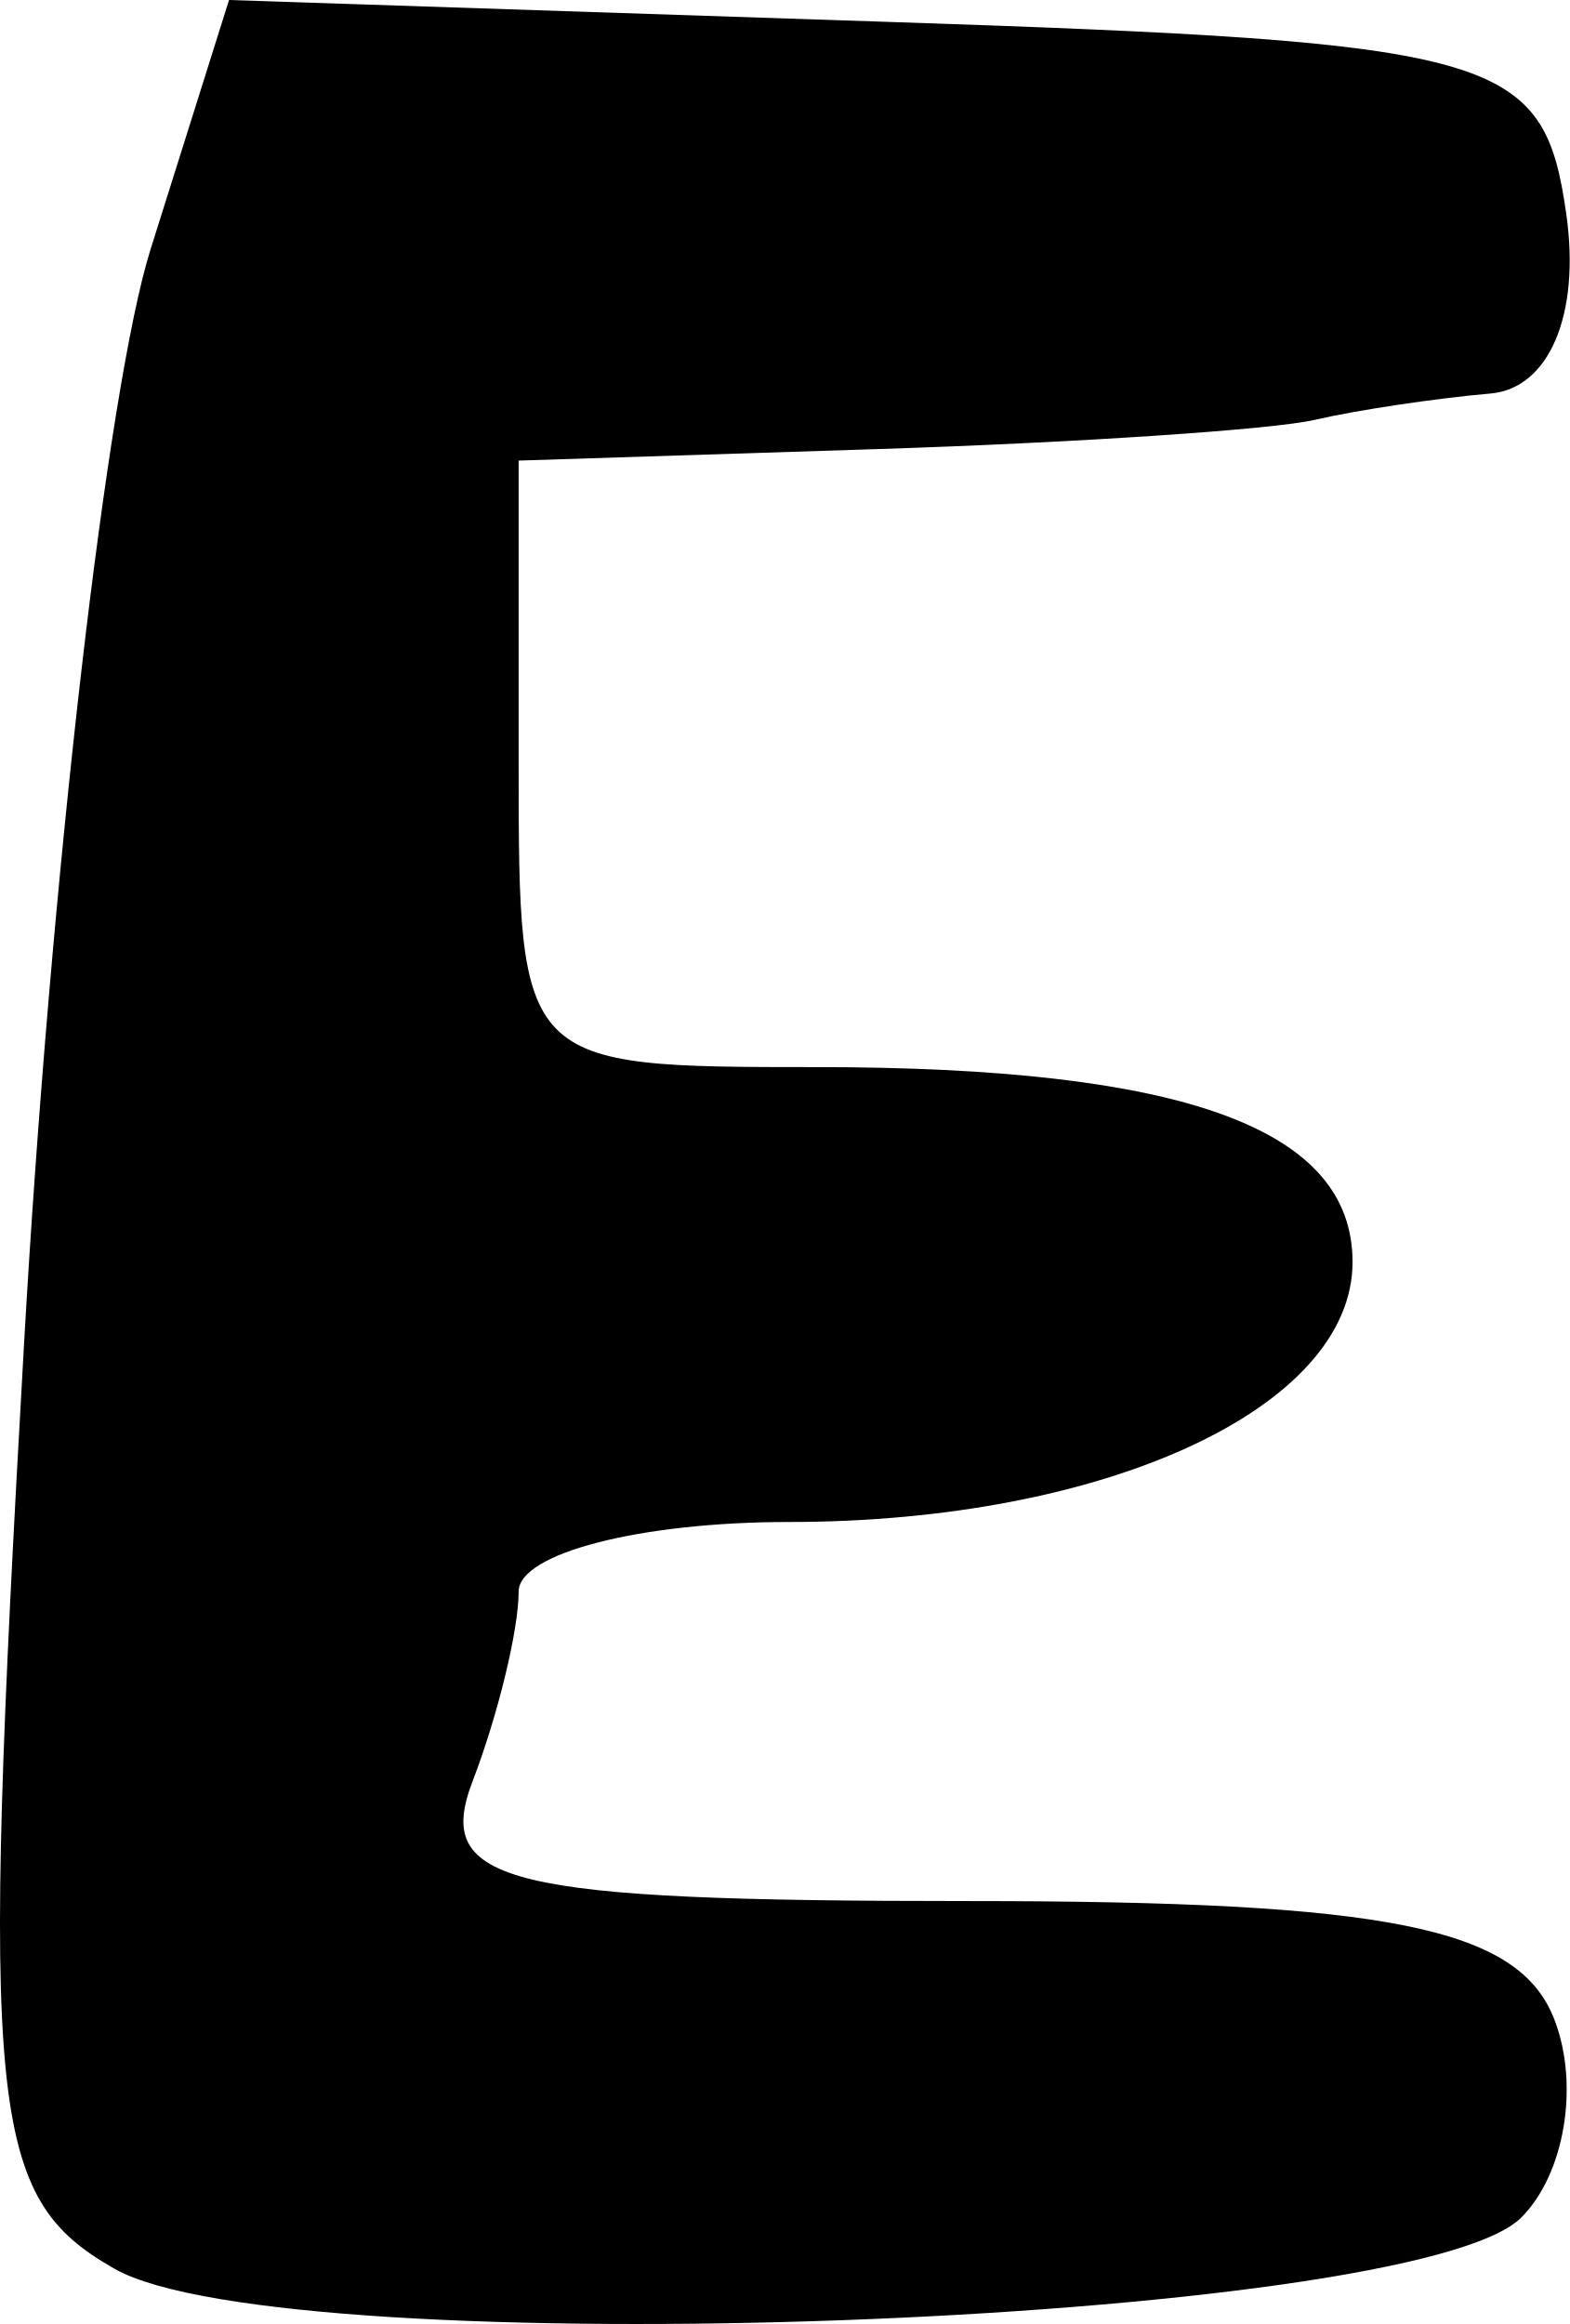
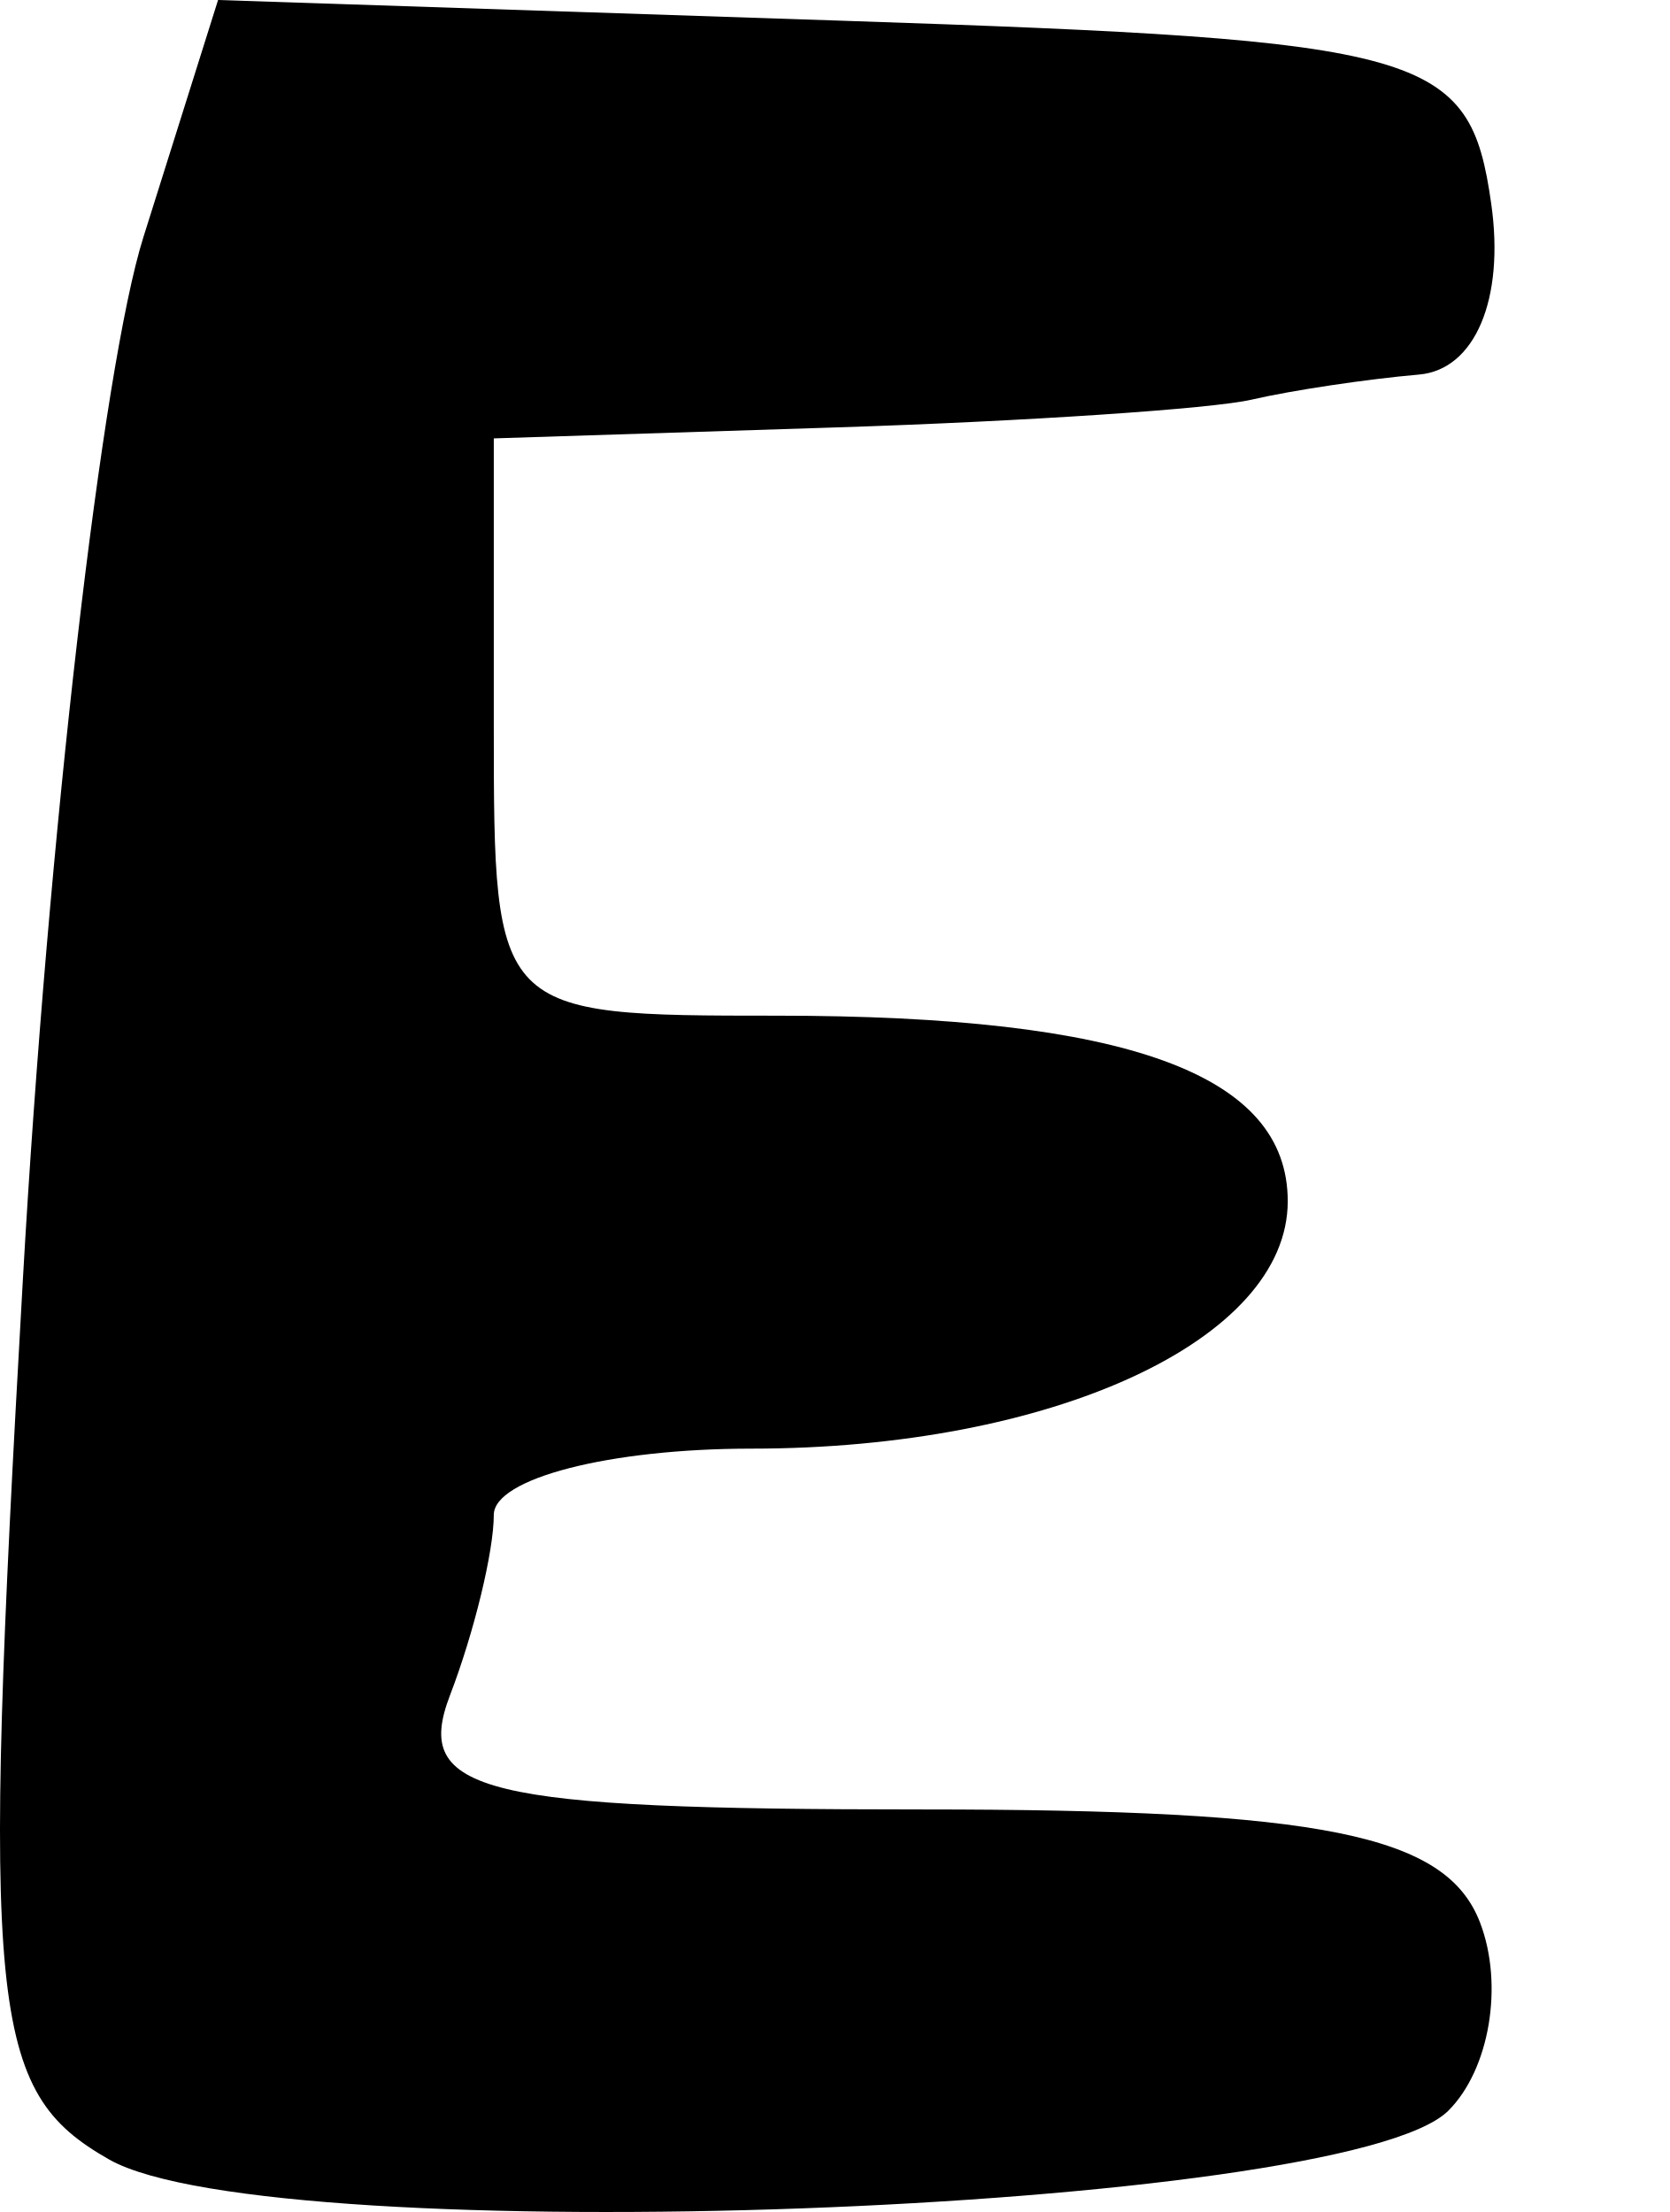
- <svg xmlns="http://www.w3.org/2000/svg" version="1.1" width="640.071" height="947.591" id="svg4455">
+ <svg xmlns="http://www.w3.org/2000/svg" version="1.1" width="715.071" height="947.591" id="svg4455">
  <defs id="defs4457" />
  <g transform="translate(-15.16631,-0.449729)" id="layer1">
    <path d="M 61.903,925.545 C 10.461,896.324 7.122,862.258 24.965,548.562 35.753,358.891 58.978,157.975 76.57,102.078 L 108.562,0.45 376.269,9.34 c 250.949,8.334 268.322,13.243 277.581,78.444 5.799,40.824 -6.971,71.025 -30.913,73.121 -22.434,1.947 -54.7,6.798 -71.702,10.745 -17.002,3.95 -96.988,9.302 -177.748,11.892 l -146.835,4.708 0,123.651 c 0,123.221 0.433,123.651 121.122,123.651 150.195,0 218.917,24.956 218.917,79.501 0,59.473 -100.841,105.975 -229.814,105.975 -60.623,0 -110.225,12.773 -110.225,28.384 0,15.611 -8.443,50.388 -18.764,77.282 -16.031,41.775 13.385,48.897 201.903,48.897 171.837,0 224.778,10.721 239.258,48.447 10.223,26.647 4.127,62.91 -13.549,80.586 -43.955,43.955 -503.539,60.716 -573.597,20.922 z" id="path3599" style="fill:#000000" />
  </g>
</svg>
